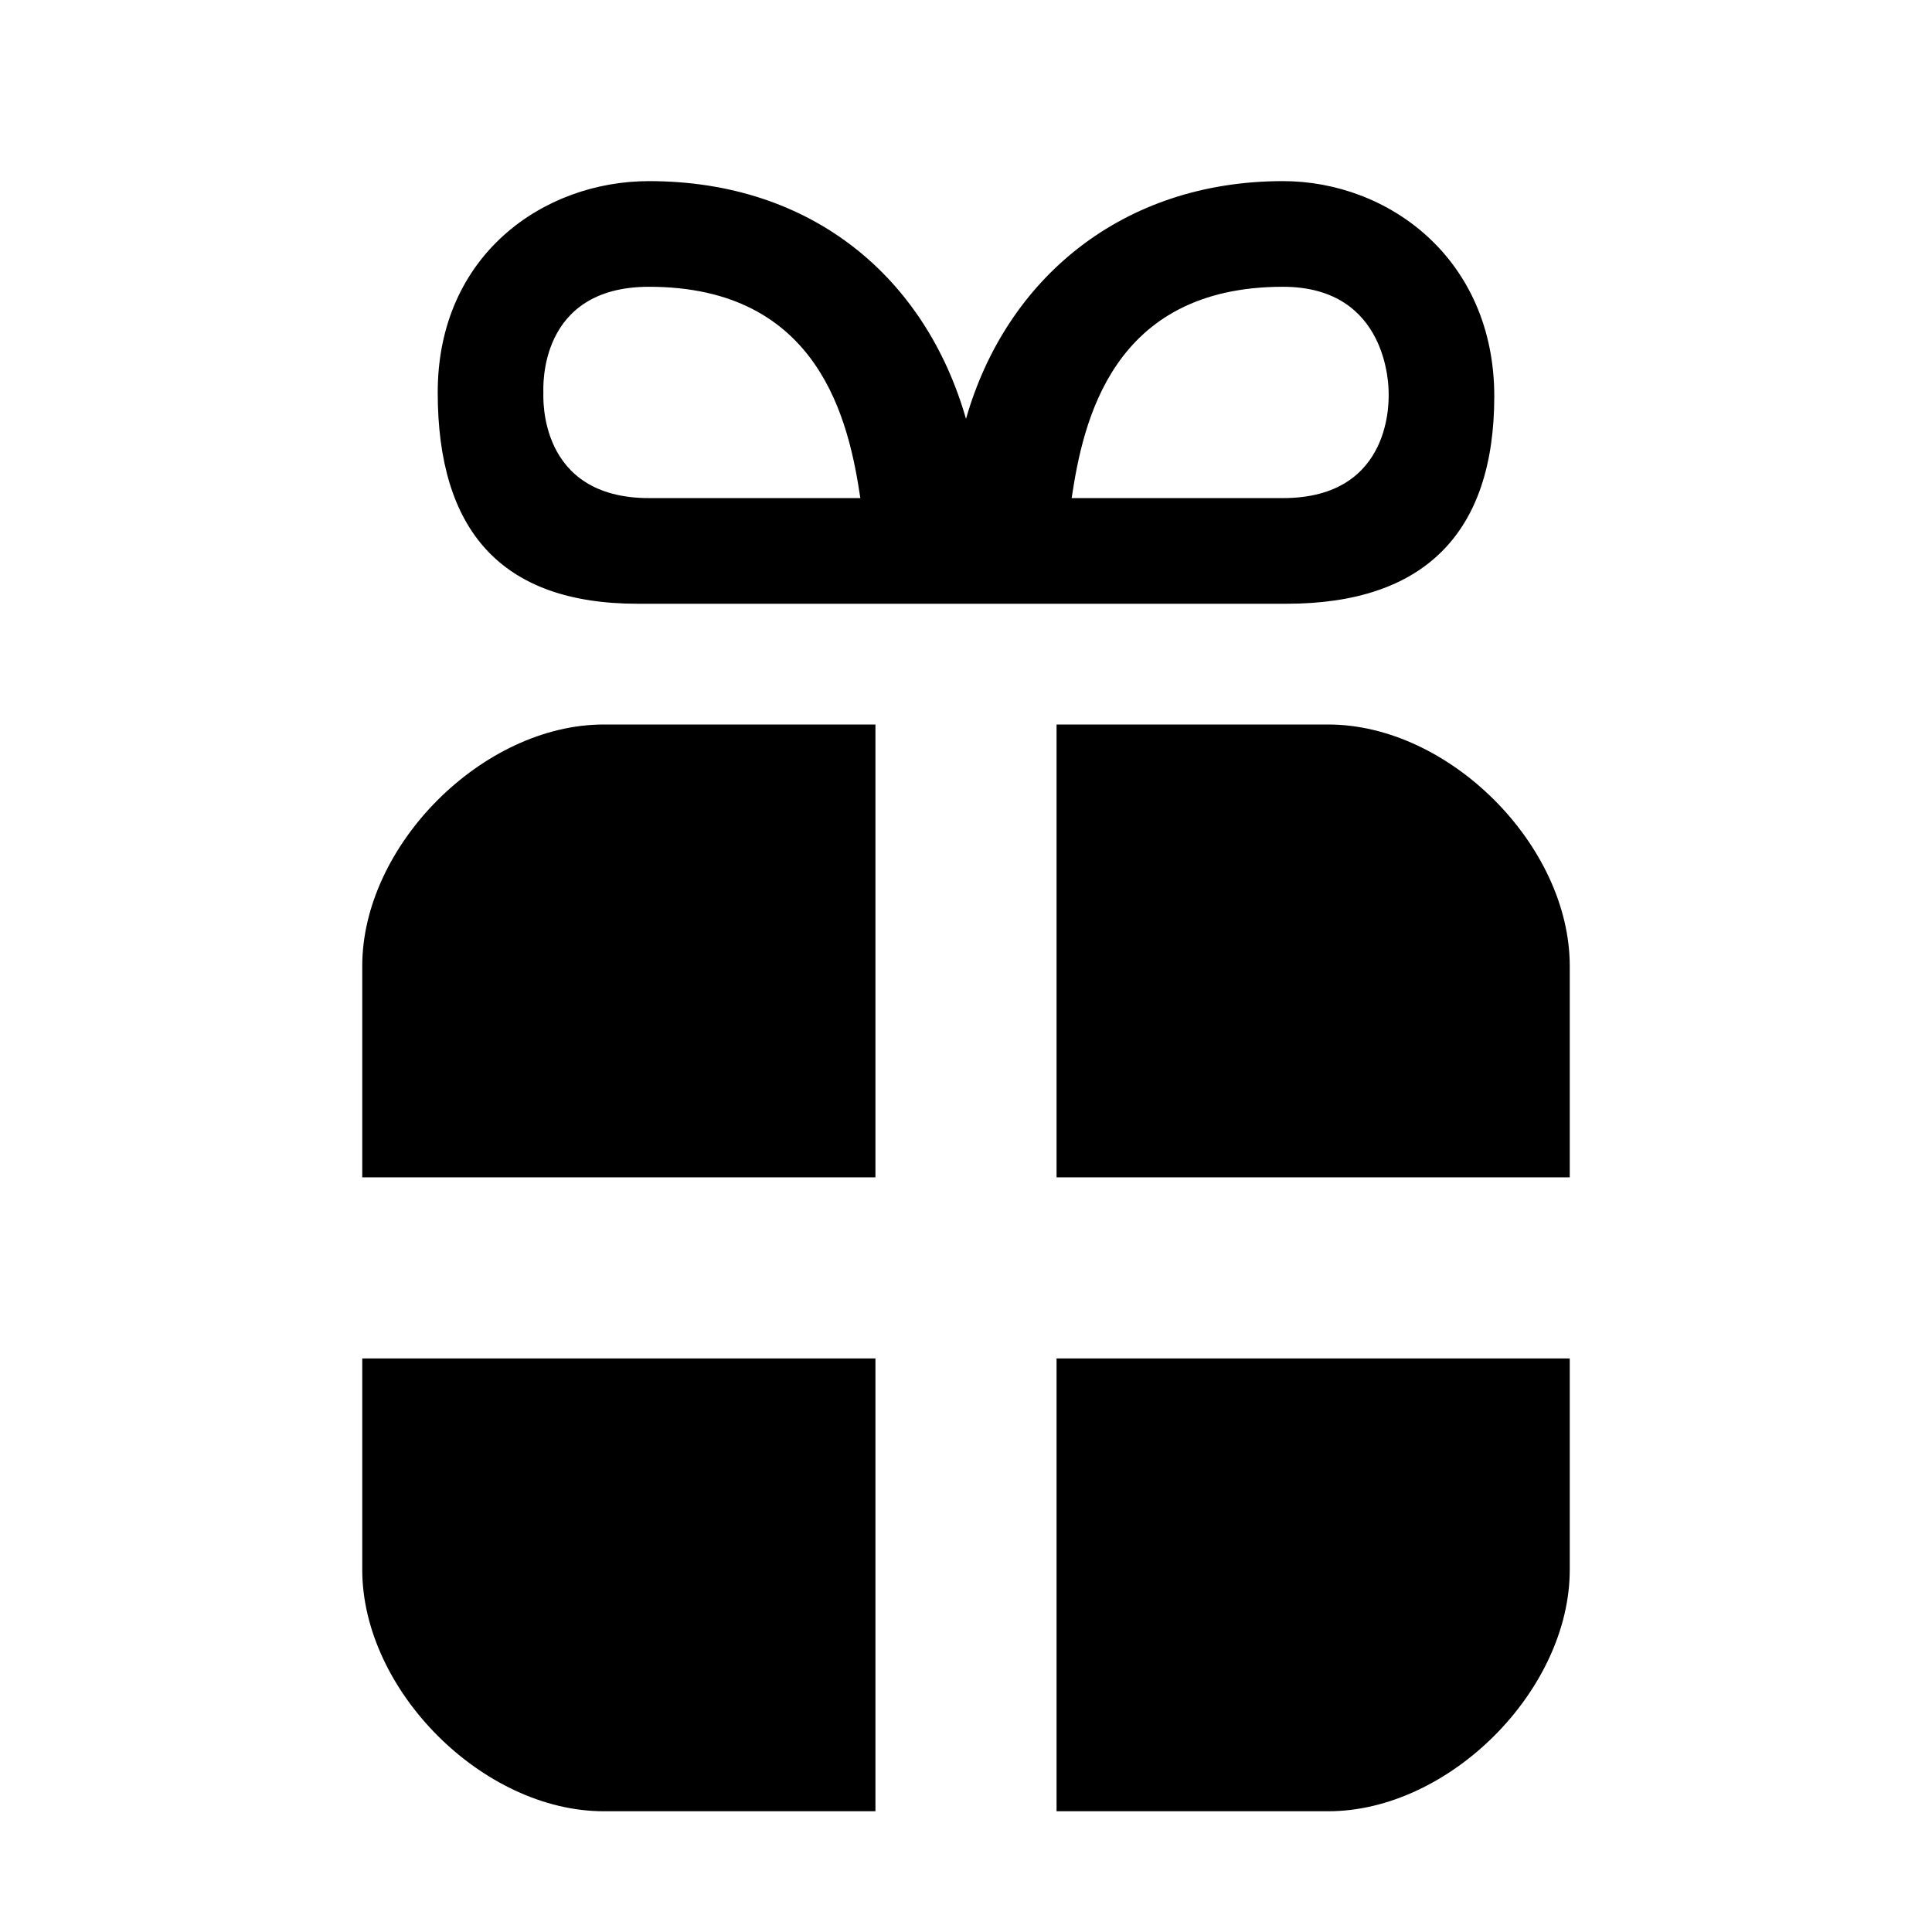
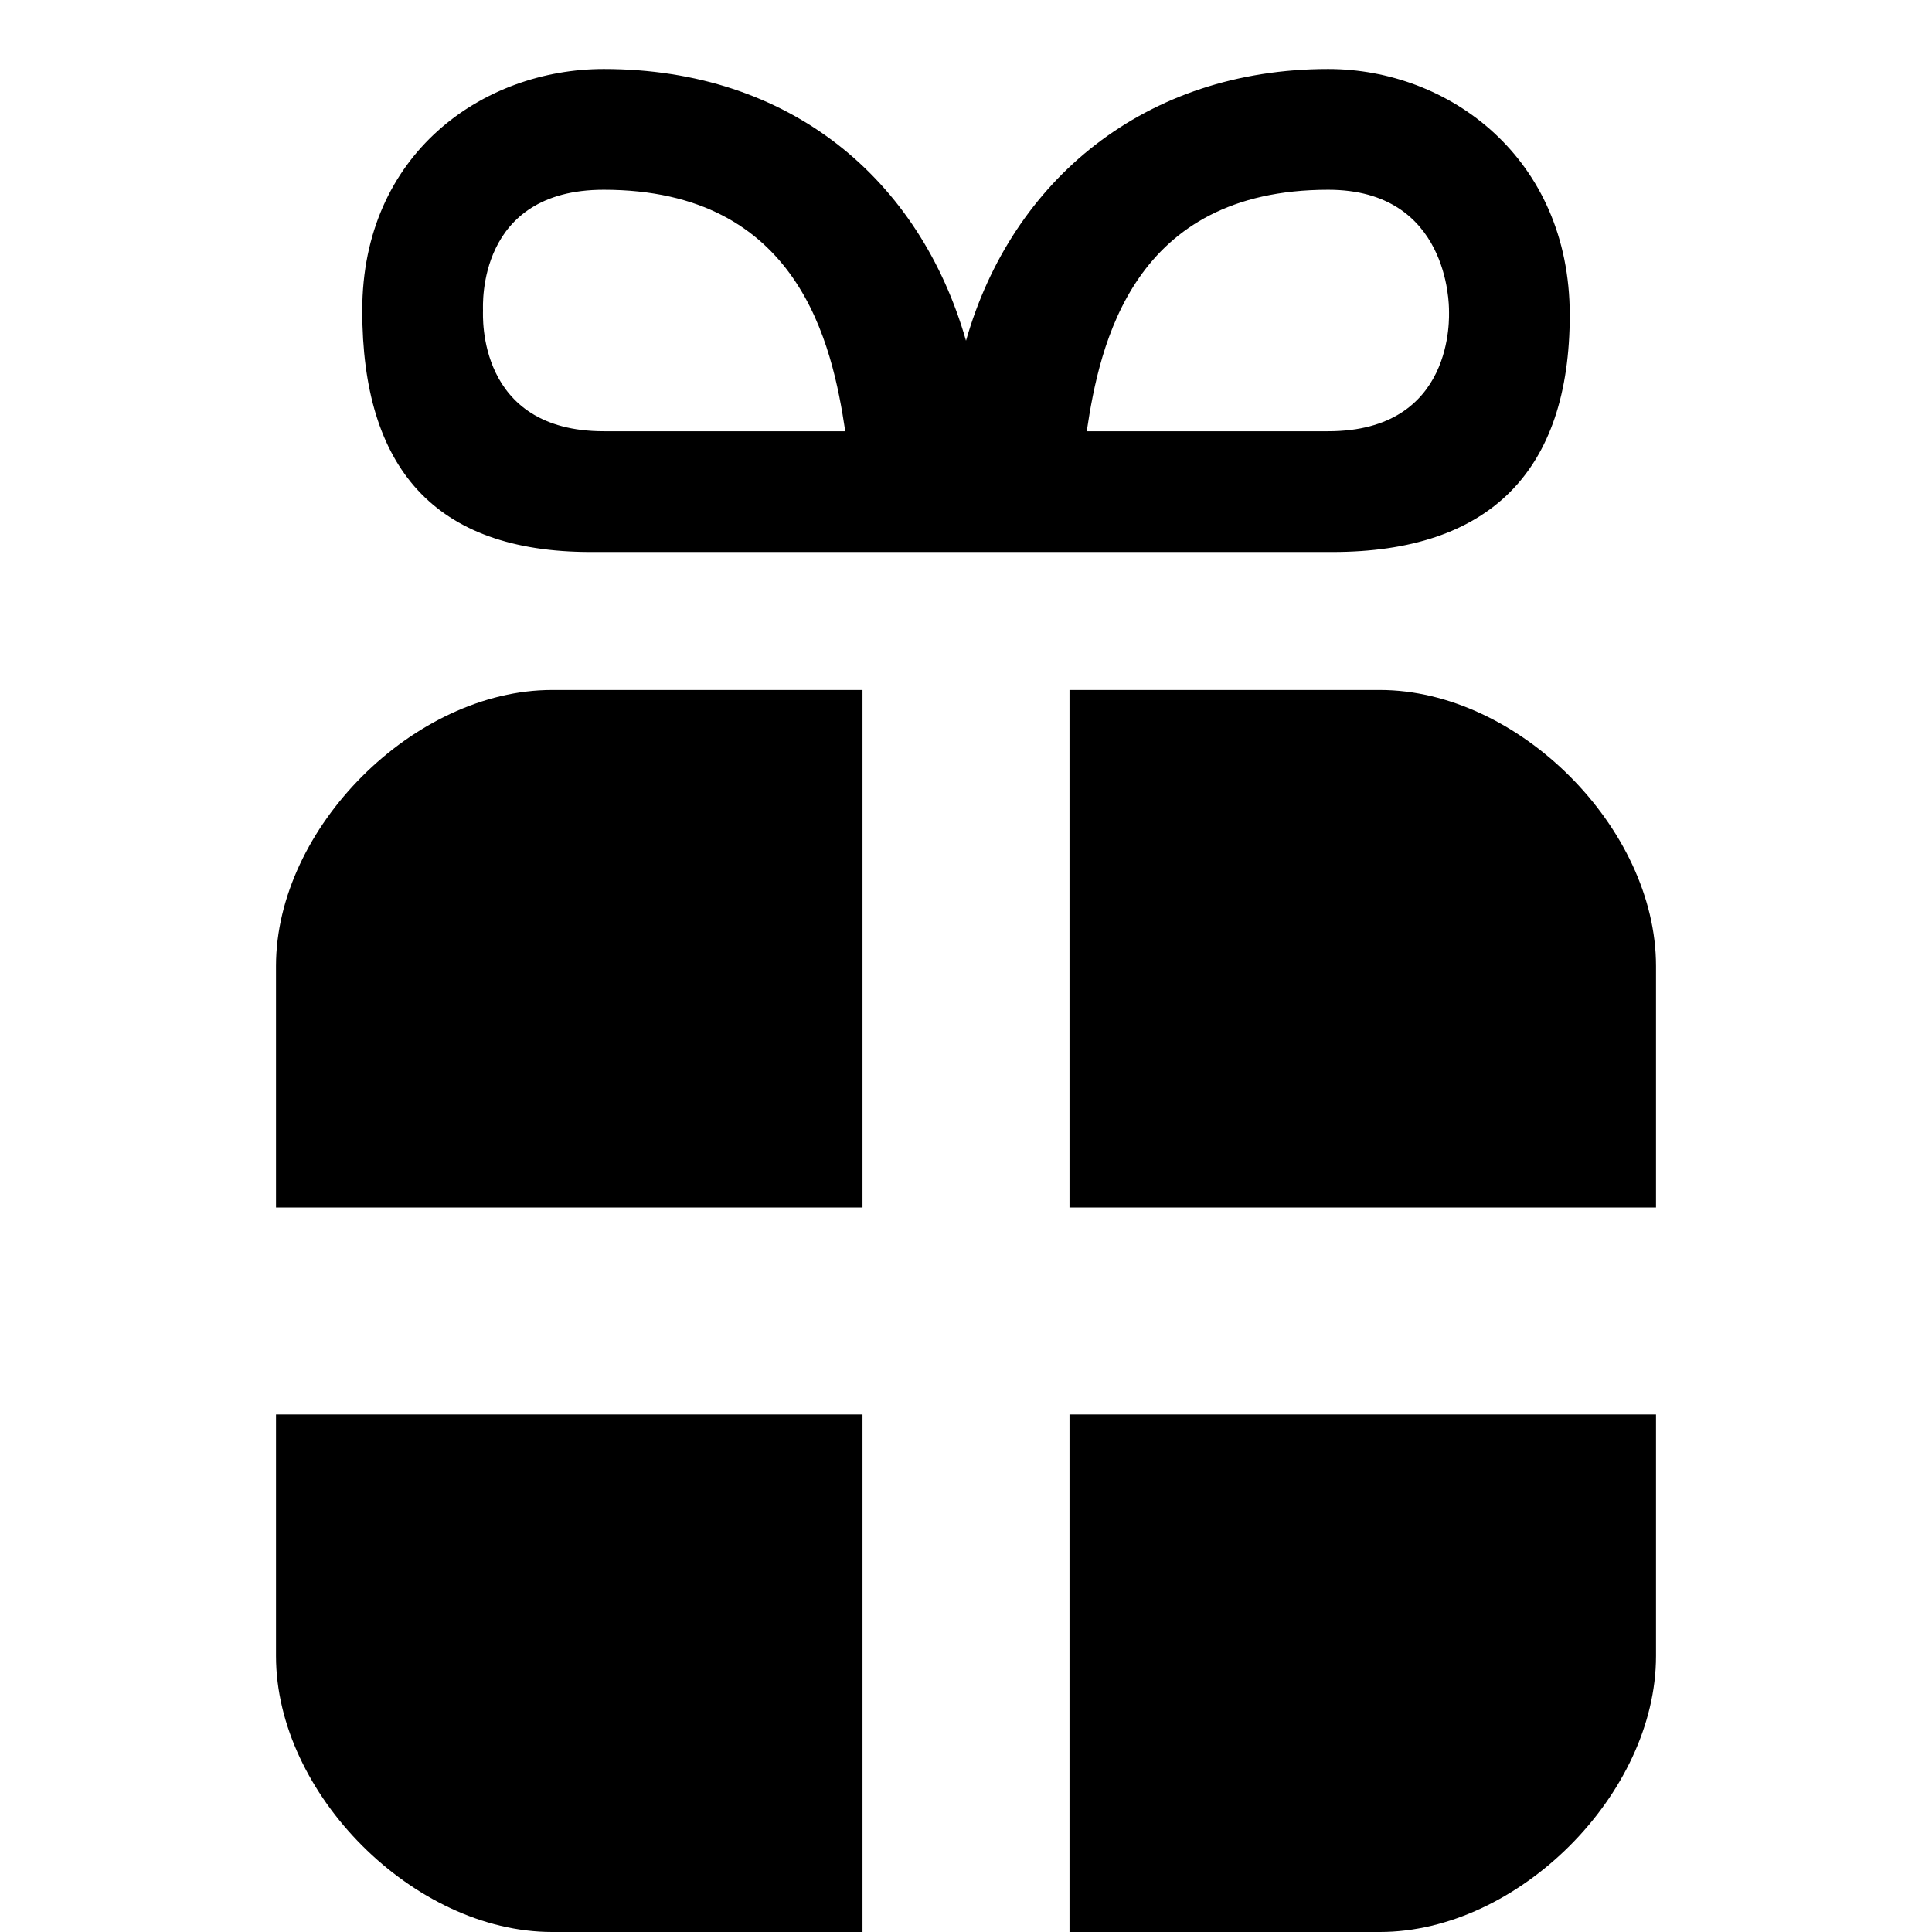
- <svg xmlns="http://www.w3.org/2000/svg" version="1.1" width="16" height="16" viewBox="0 0 16 16" id="svg2">
+ <svg xmlns="http://www.w3.org/2000/svg" version="1.1" width="14" height="14" viewBox="0 0 14 14" id="svg2">
  <defs id="defs6" />
-   <rect width="16" height="16" x="0" y="0" id="canvas" style="fill:none;stroke:none;visibility:hidden" />
-   <path d="M 4.375,0.5 C 3.5,0.5 2.625,1.113 2.625,2.25 2.625,3.387 3.145,4 4.281,4 l 2.562,0 0.25,0 2.562,0 C 10.792,4 11.375,3.417 11.375,2.281 11.374,1.144 10.5,0.5 9.625,0.5 8.299,0.5 7.333,1.303 7,2.469 6.666,1.303 5.73,0.5 4.375,0.5 z m 0,0.875 c 1.417,0 1.656,1.121 1.75,1.75 l -1.75,0 C 3.455,3.125 3.5,2.288 3.5,2.25 3.5,2.212 3.455,1.375 4.375,1.375 z m 5.25,0 c 0.875,0 0.875,0.837 0.875,0.875 0,0.038 0.045,0.875 -0.875,0.875 l -1.75,0 C 7.969,2.496 8.207,1.375 9.625,1.375 z M 4,5 C 3,5 2,6 2,7 l 0,1.75 4.25,0 L 6.25,5 4,5 z m 3.75,0 0,3.75 4.25,0 L 12,7 C 12,6 11,5 10,5 L 7.75,5 z M 2,10.25 2,12 c 0,1 1,2 2,2 l 2.25,0 0,-3.75 -4.25,0 z m 5.75,0 0,3.75 2.25,0 c 1,0 2,-1 2,-2 l 0,-1.75 -4.25,0 z" id="gift" style="fill:#000000;fill-opacity:1;stroke:none" transform="translate(1,1)" />
+   <rect width="14" height="14" x="0" y="0" id="canvas" style="fill:none;stroke:none;visibility:hidden" />
+   <path d="M 4.375,0.5 C 3.5,0.5 2.625,1.113 2.625,2.25 2.625,3.387 3.145,4 4.281,4 l 2.562,0 0.25,0 2.562,0 C 10.792,4 11.375,3.417 11.375,2.281 11.374,1.144 10.5,0.5 9.625,0.5 8.299,0.5 7.333,1.303 7,2.469 6.666,1.303 5.73,0.5 4.375,0.5 z m 0,0.875 c 1.417,0 1.656,1.121 1.75,1.75 l -1.75,0 C 3.455,3.125 3.5,2.288 3.5,2.25 3.5,2.212 3.455,1.375 4.375,1.375 z m 5.25,0 c 0.875,0 0.875,0.837 0.875,0.875 0,0.038 0.045,0.875 -0.875,0.875 l -1.75,0 C 7.969,2.496 8.207,1.375 9.625,1.375 z M 4,5 C 3,5 2,6 2,7 l 0,1.75 4.25,0 L 6.25,5 4,5 z m 3.75,0 0,3.75 4.25,0 L 12,7 C 12,6 11,5 10,5 L 7.75,5 z M 2,10.25 2,12 c 0,1 1,2 2,2 l 2.25,0 0,-3.75 -4.25,0 z m 5.75,0 0,3.75 2.25,0 c 1,0 2,-1 2,-2 l 0,-1.75 -4.25,0 z" id="gift" />
</svg>
